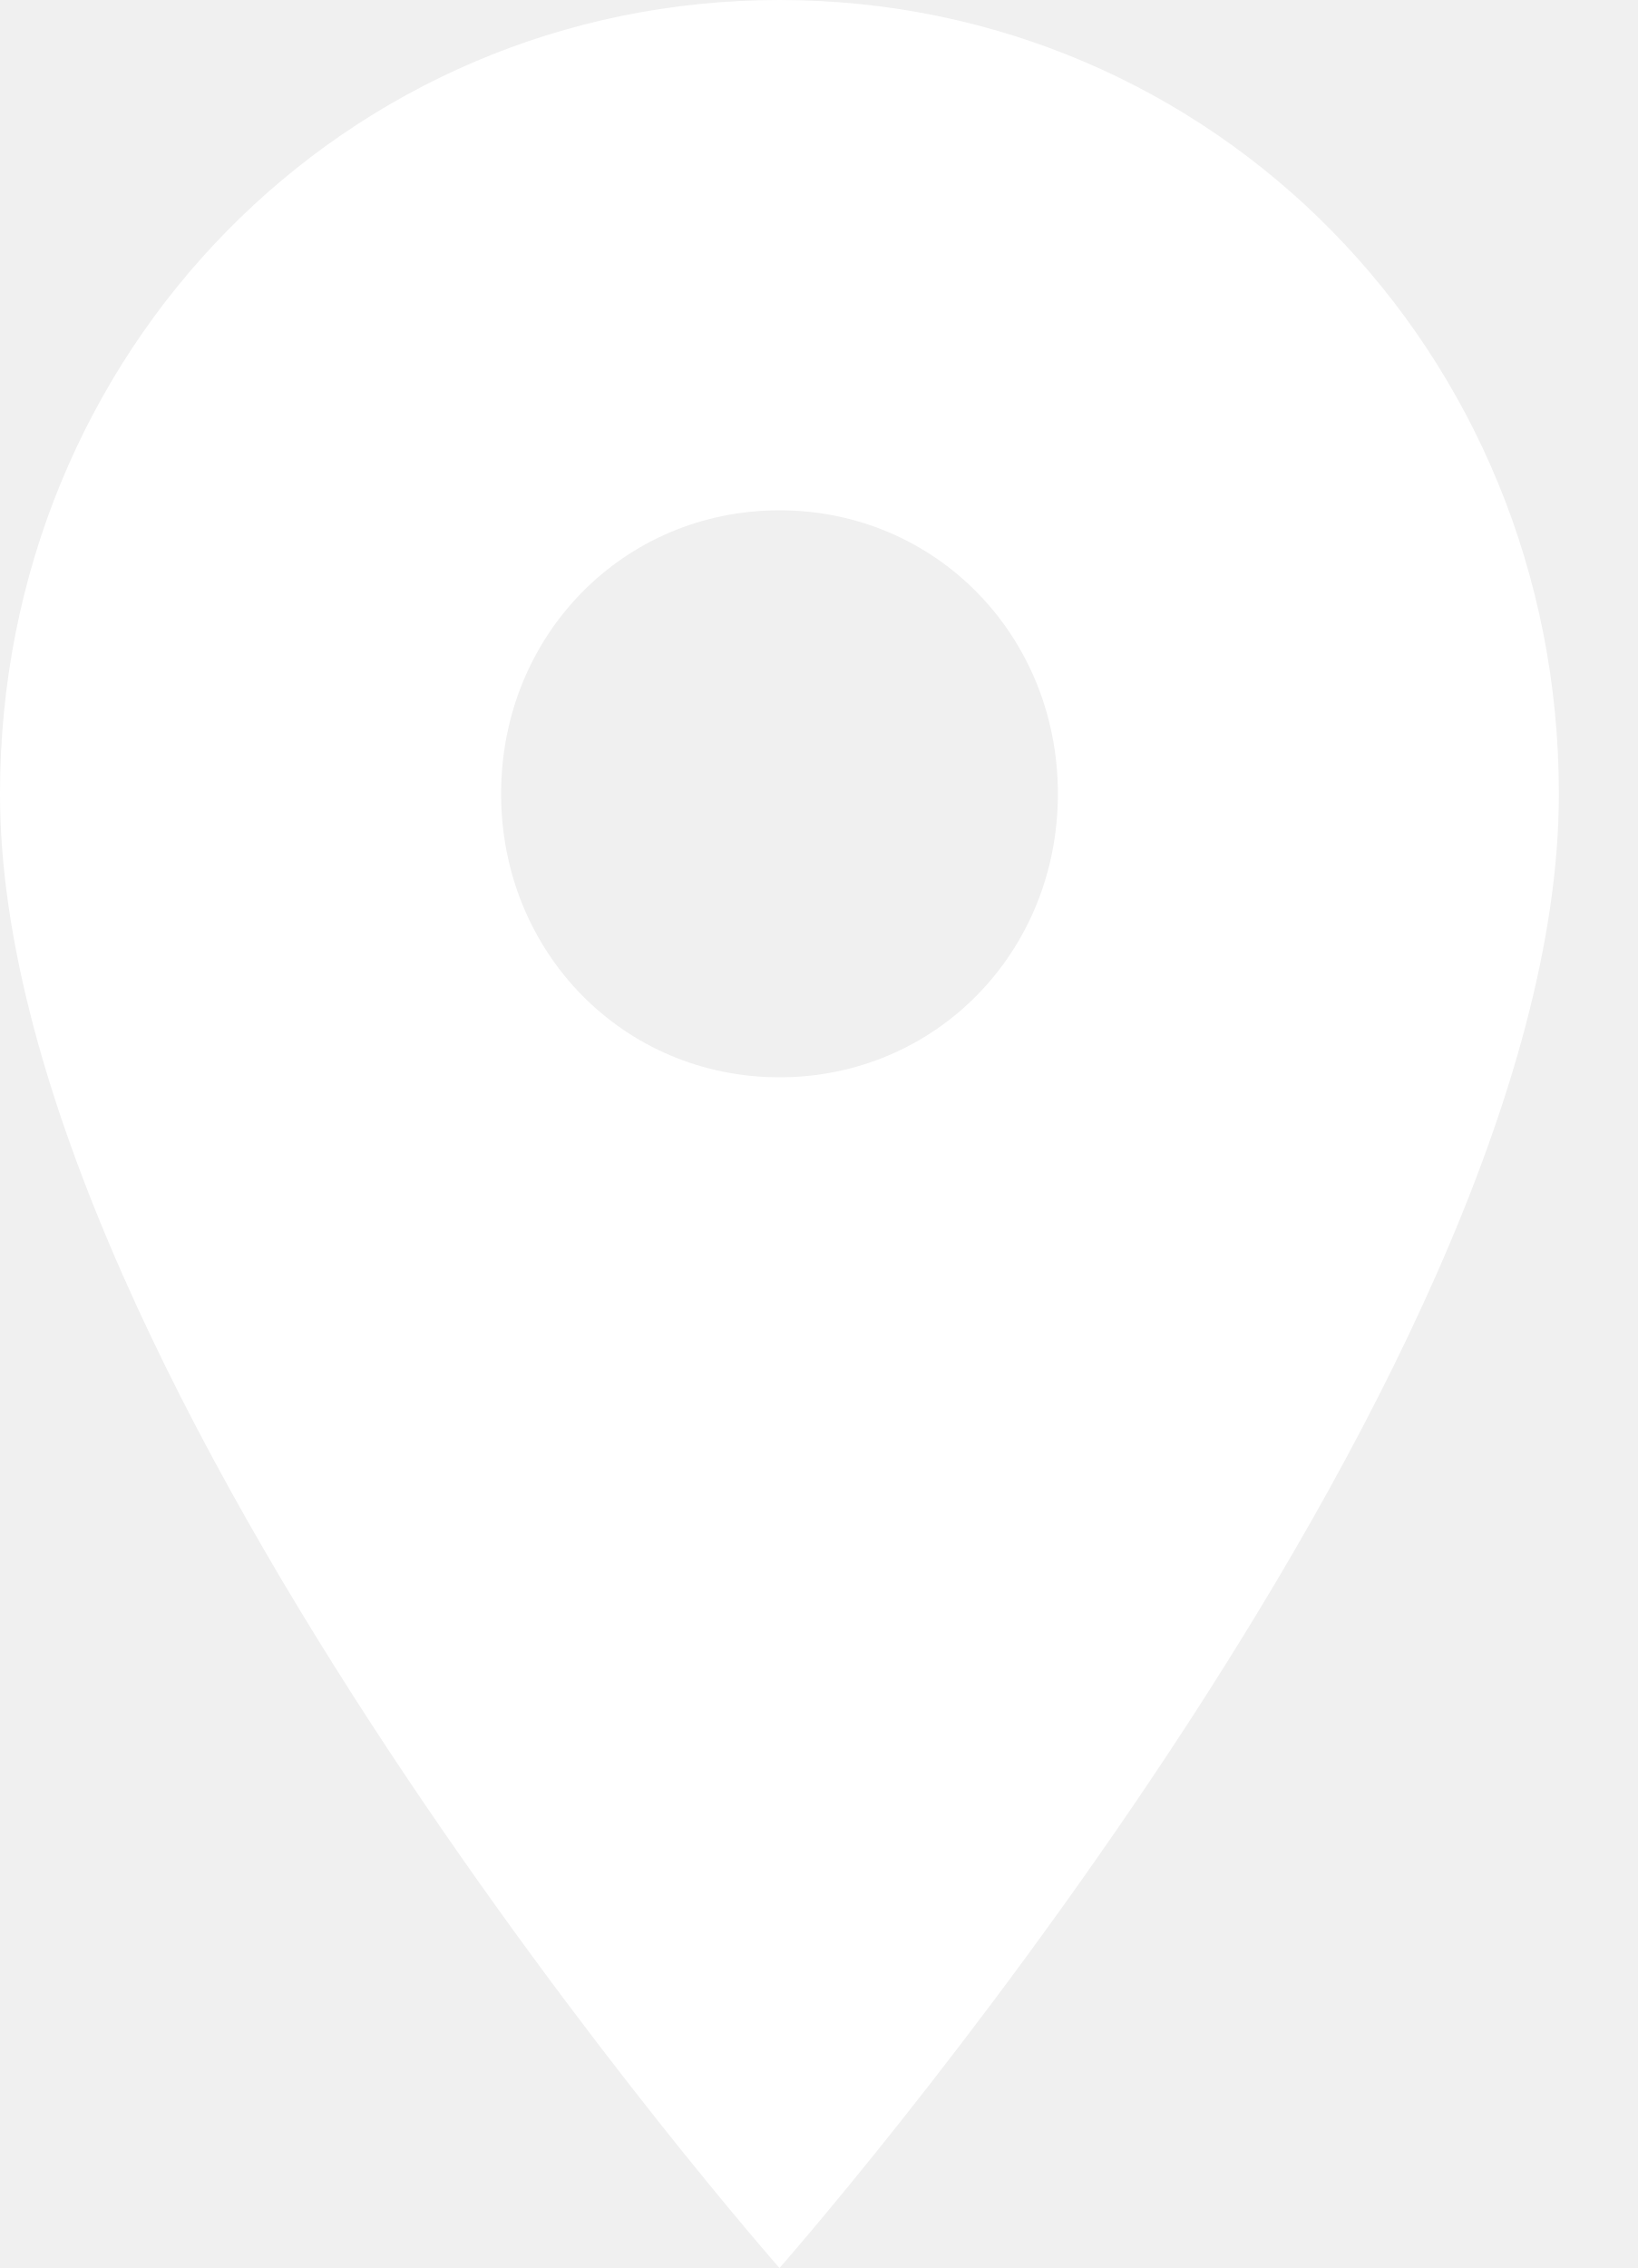
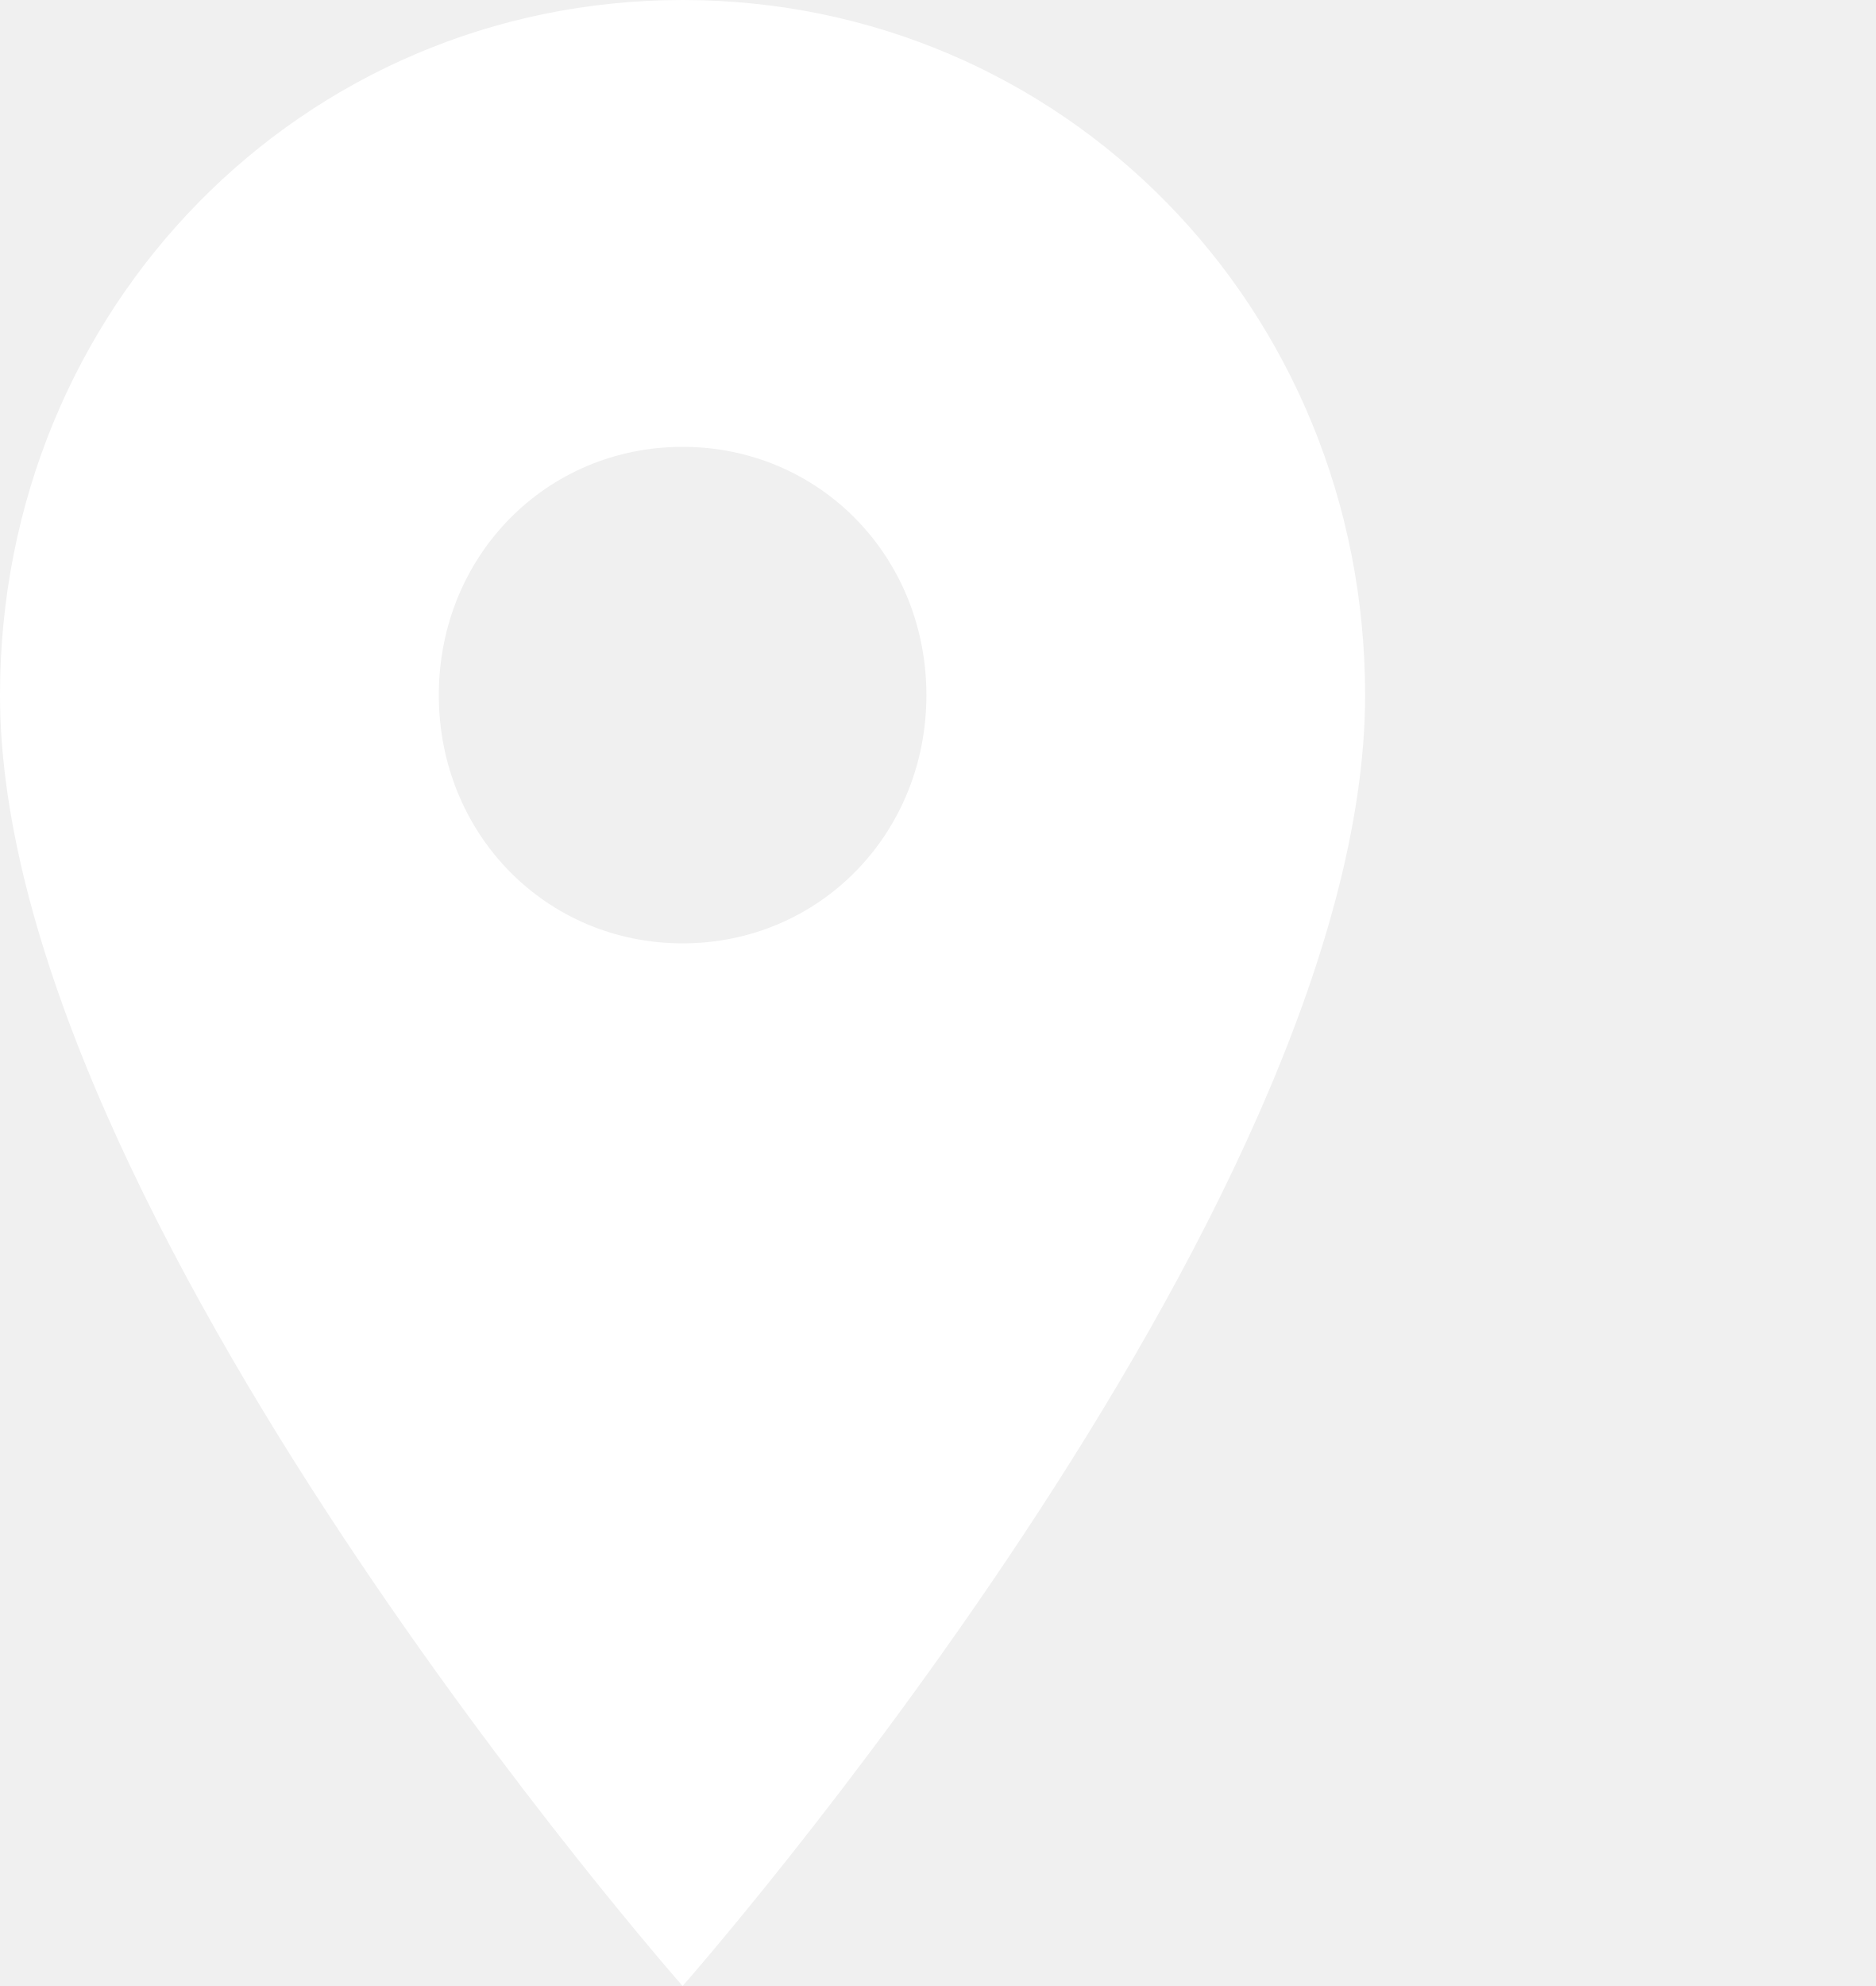
- <svg xmlns="http://www.w3.org/2000/svg" width="13" height="18">
+ <svg xmlns="http://www.w3.org/2000/svg" width="17" height="18">
  <path d="M6.188 0C2.74 0 0 2.79 0 6.3 0 10.98 6.188 18 6.188 18s6.187-7.02 6.187-11.7c0-3.51-2.74-6.3-6.188-6.3zm0 8.55c-1.238 0-2.21-.99-2.21-2.25s.972-2.25 2.21-2.25c1.237 0 2.21.99 2.21 2.25s-.973 2.25-2.21 2.25z" fill="#FFF" fill-rule="evenodd" />
</svg>
